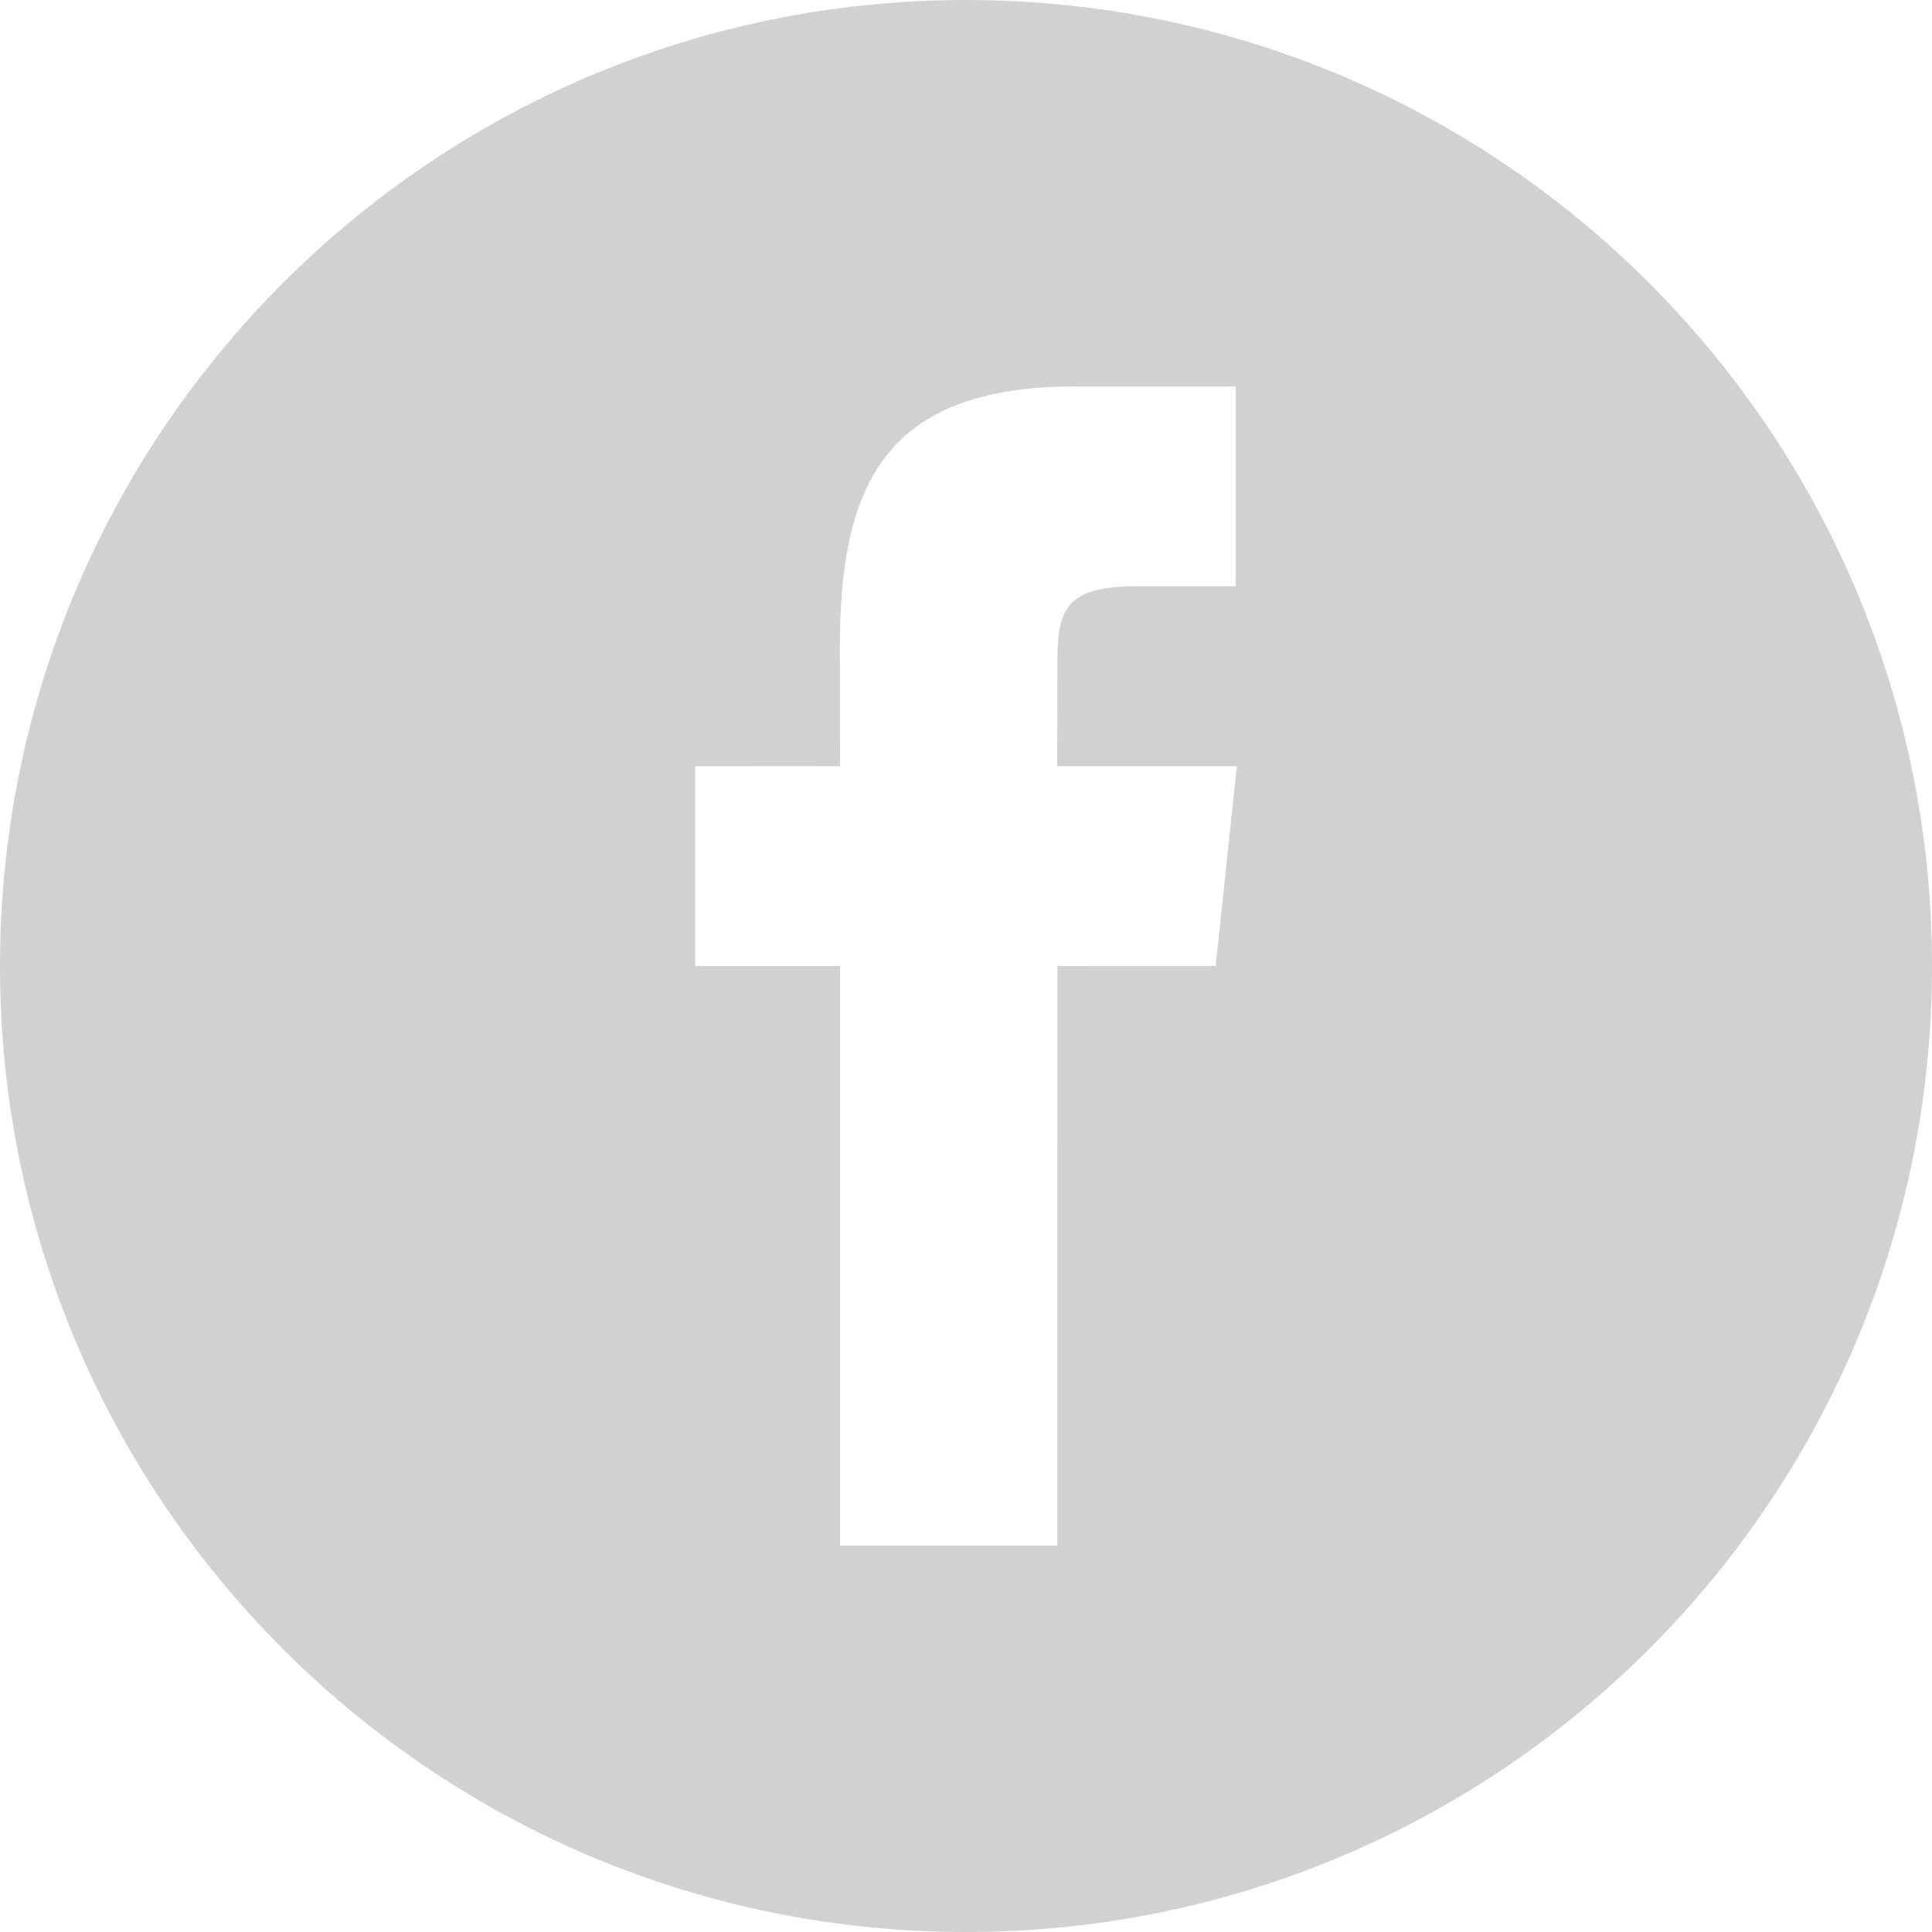
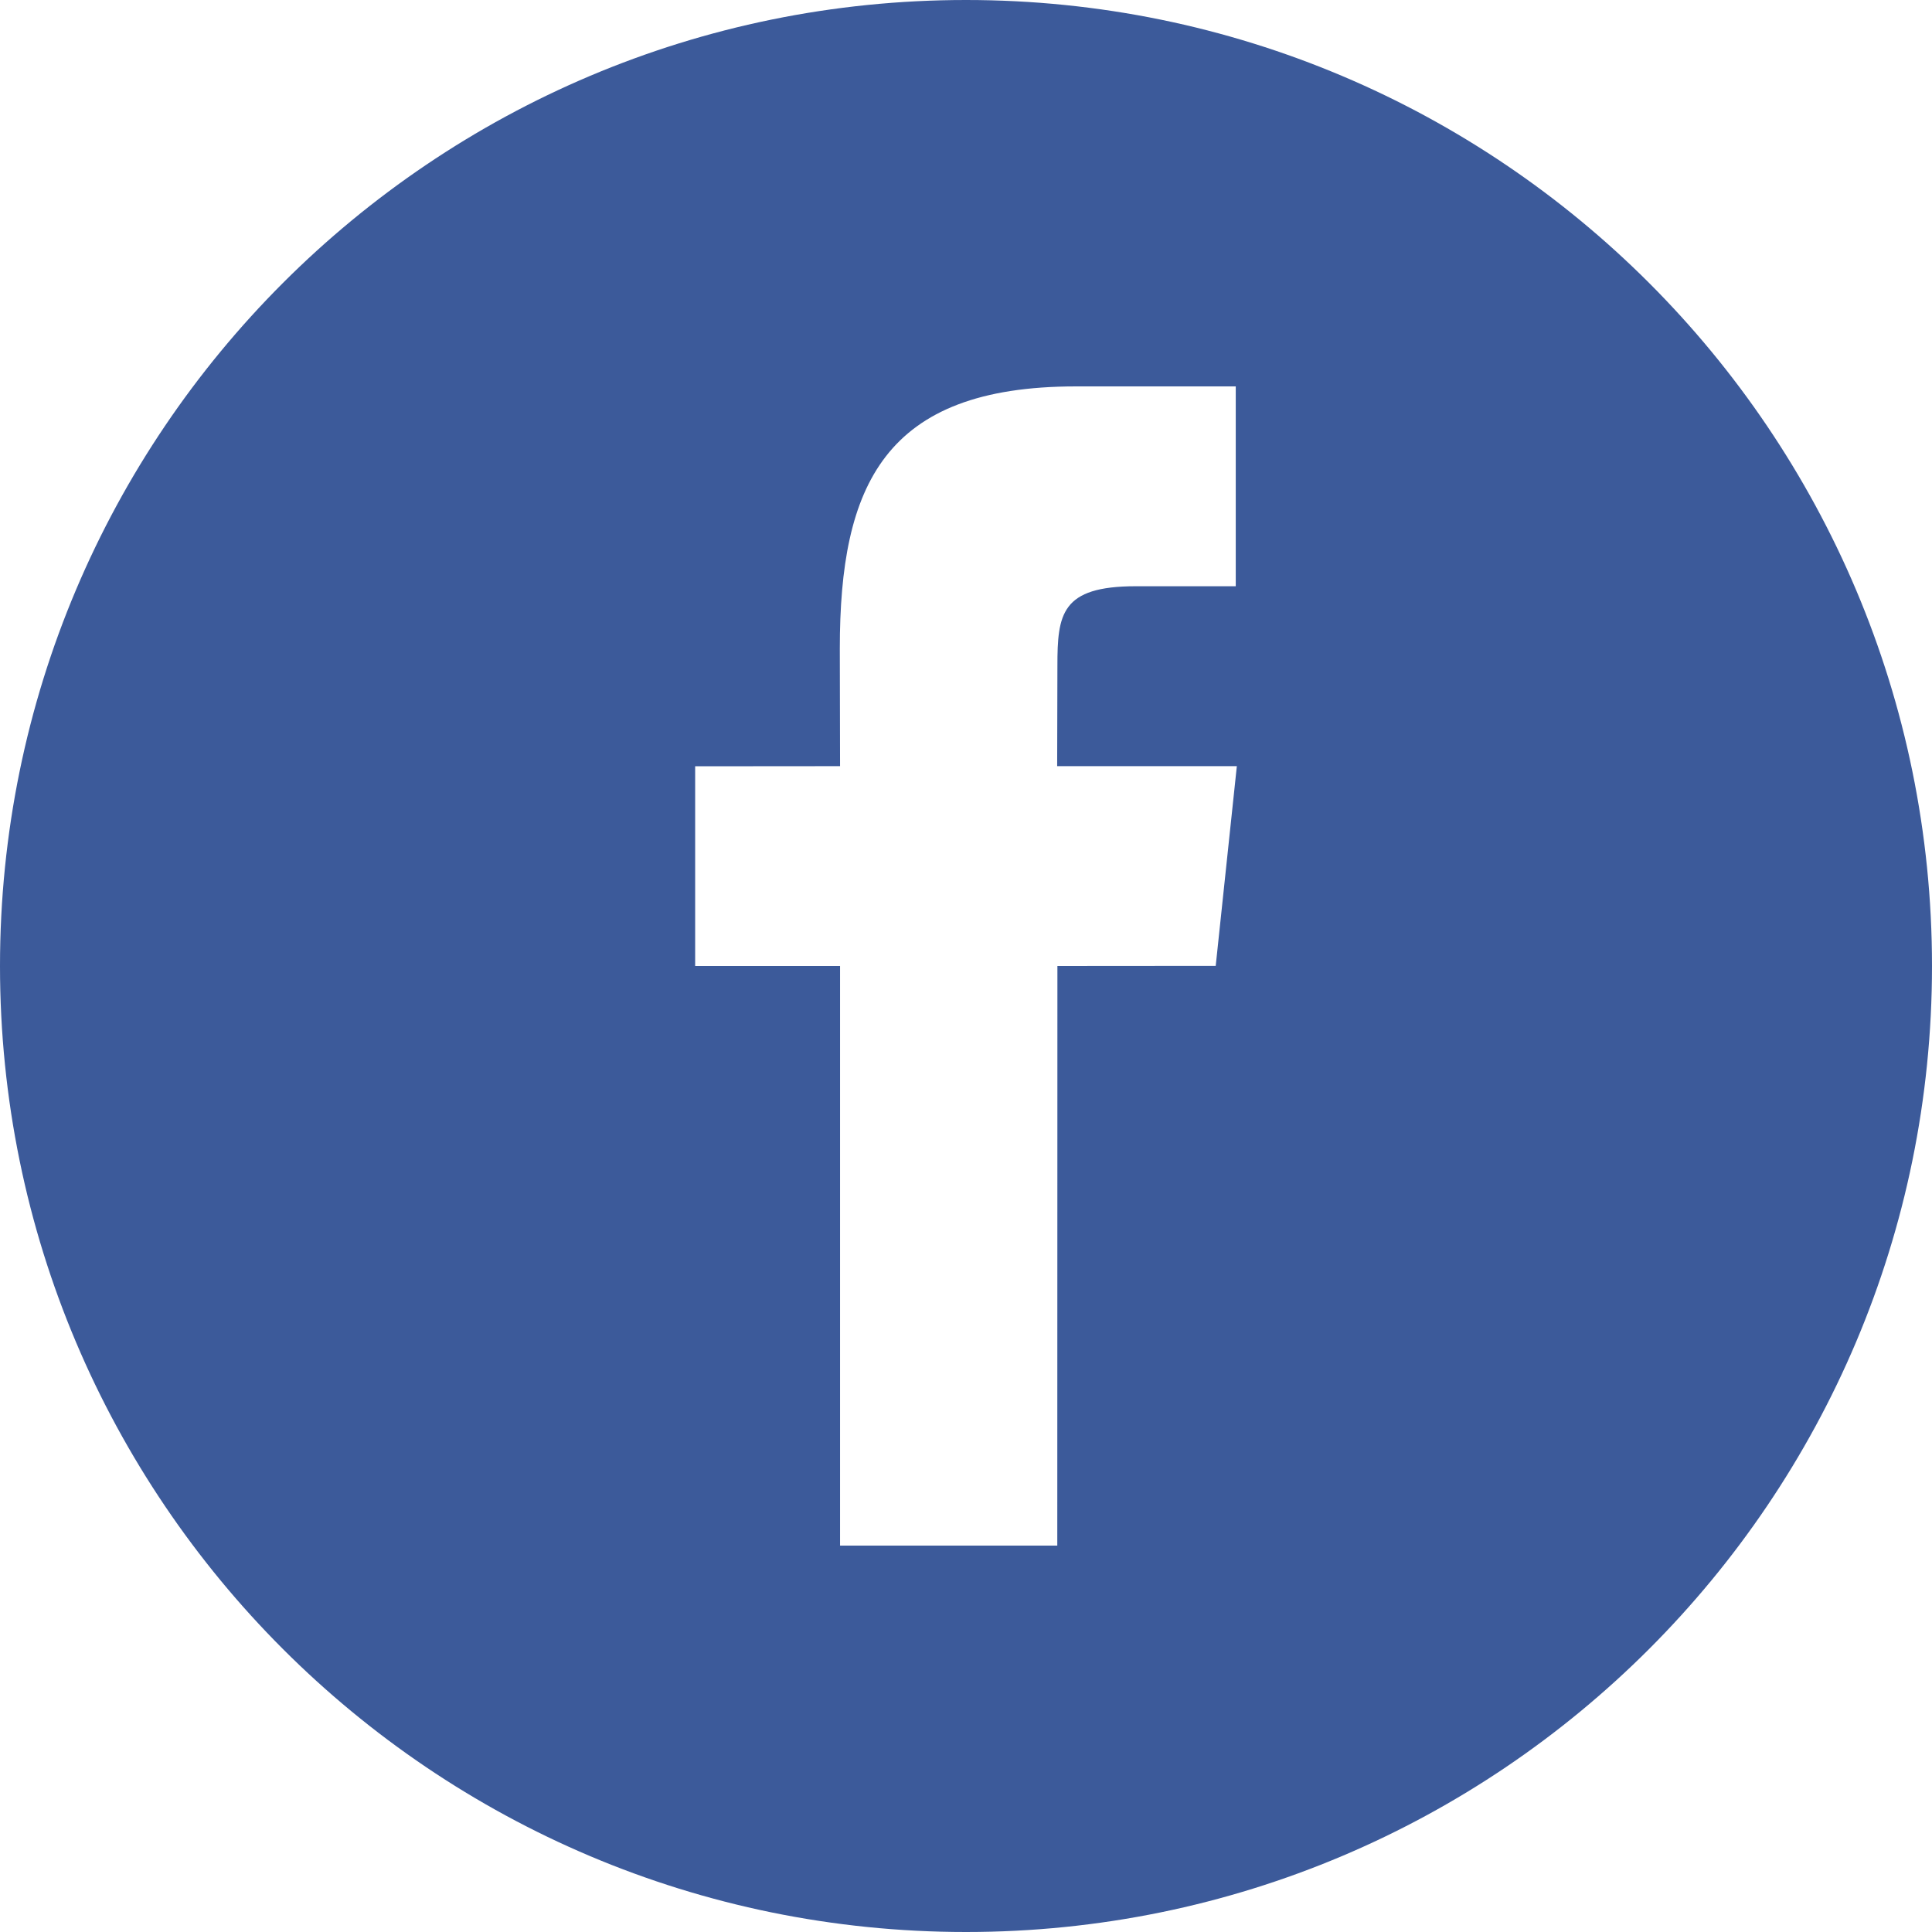
- <svg xmlns="http://www.w3.org/2000/svg" version="1.1" x="0px" y="0px" viewBox="0 0 486.392 486.392" style="enable-background:new 0 0 486.392 486.392;" xml:space="preserve" width="512px" height="512px">
-   <g>
-     <path d="M243.196,0C108.891,0,0,108.891,0,243.196s108.891,243.196,243.196,243.196 s243.196-108.891,243.196-243.196C486.392,108.861,377.501,0,243.196,0z M306.062,243.165l-39.854,0.03l-0.03,145.917h-54.689 V243.196H175.01v-50.281l36.479-0.03l-0.061-29.609c0-41.039,11.126-65.997,59.431-65.997h40.249v50.311h-25.171 c-18.817,0-19.729,7.022-19.729,20.124l-0.061,25.171h45.234L306.062,243.165z" fill="#d1d1d1" />
+ <svg xmlns="http://www.w3.org/2000/svg" width="512px" height="512px" viewBox="0 0 512 512" version="1.1">
+   <g id="Page-1" stroke="none" stroke-width="1" fill="none" fill-rule="evenodd">
+     <g id="facebook" fill="#3C5A9A" fill-rule="nonzero">
+       <path d="M256,0 C114.624,0 0,114.624 0,256 C0,397.376 114.624,512 256,512 C397.376,512 512,397.376 512,256 C512,114.592 397.376,0 256,0 Z M322.176,255.967 L280.224,255.999 L280.192,409.598 L222.624,409.598 L222.624,256 L184.224,256 L184.224,203.072 L222.624,203.04 L222.559,171.872 C222.559,128.673 234.271,102.401 285.119,102.401 L327.487,102.401 L327.487,155.36 L300.991,155.36 C281.184,155.36 280.224,162.752 280.224,176.544 L280.159,203.04 L327.775,203.04 L322.176,255.967 Z" id="Shape" />
+     </g>
  </g>
</svg>
